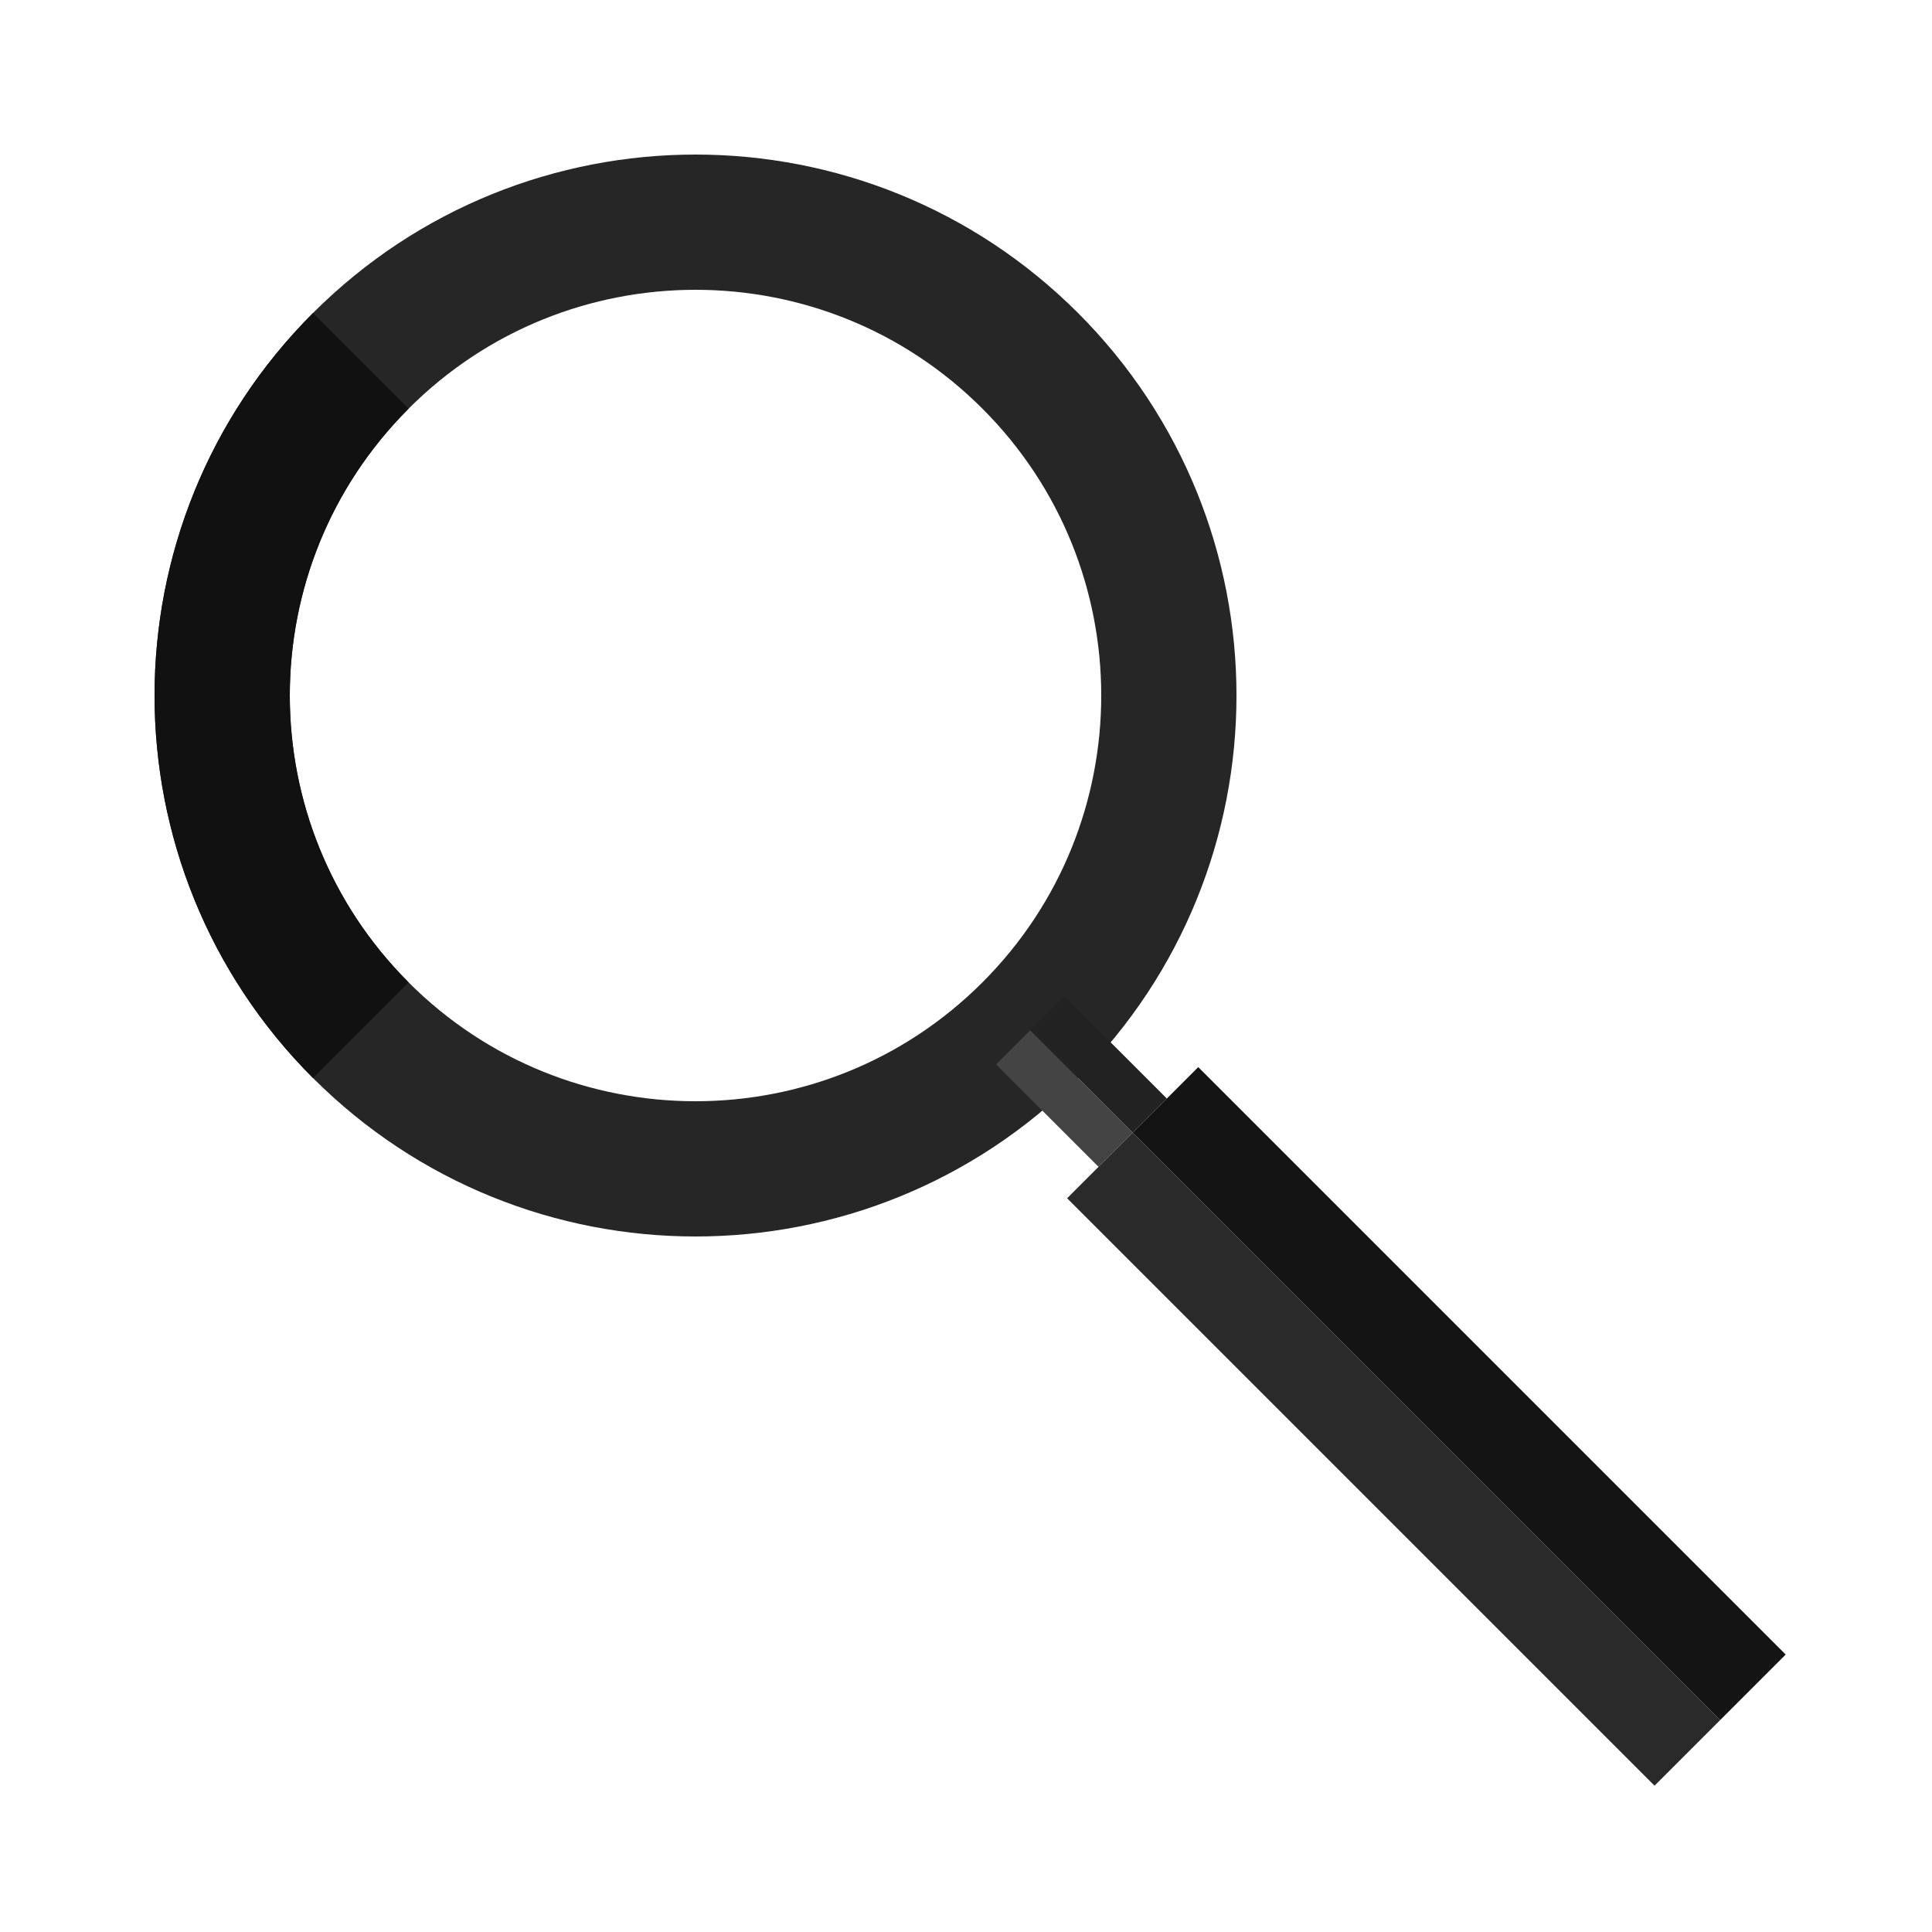
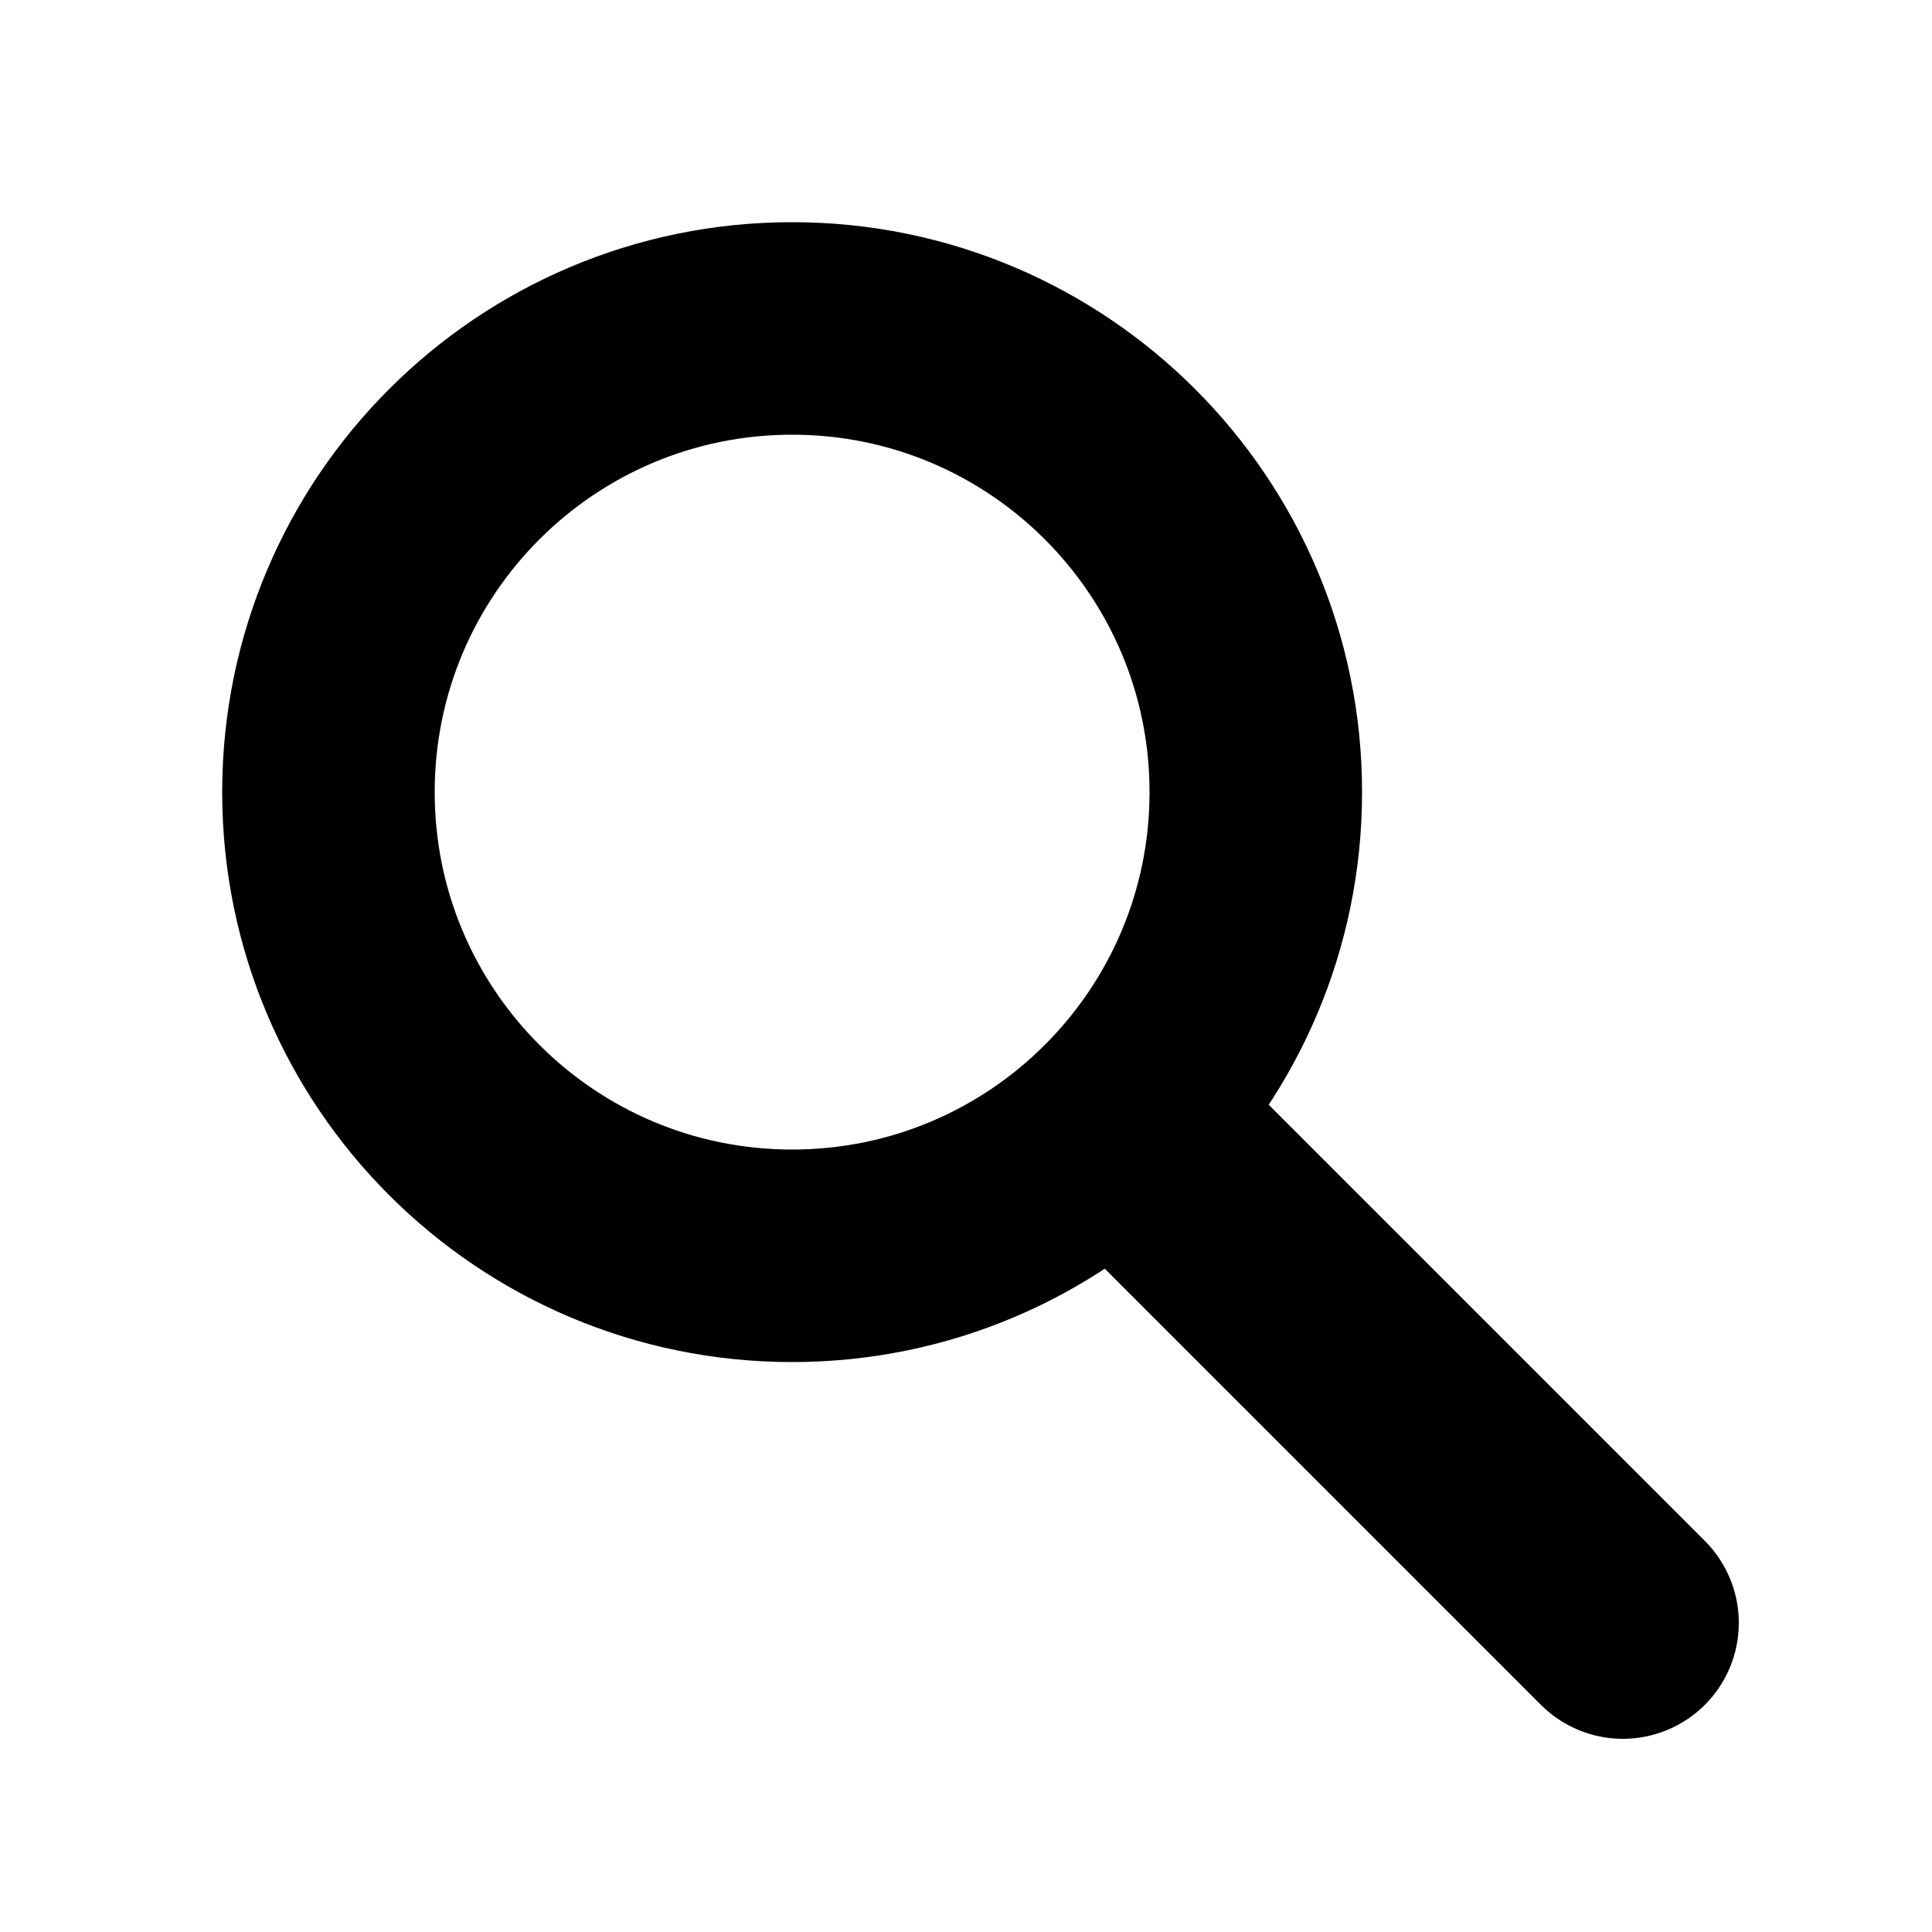
<svg xmlns="http://www.w3.org/2000/svg" viewBox="0 0 100 100" fill="none">
-   <g transform="translate(36, 36) rotate(-45)">
-     <circle cx="0" cy="0" r="24.5" stroke="#262626" stroke-width="7" fill="none" />
-     <path d="M -24.5 0 A 24.5 24.5 0 0 1 0 -24.5" stroke="#111111" stroke-width="7" fill="none" stroke-linecap="butt" />
-     <rect x="-2.5" y="24.5" width="2.5" height="7.5" fill="#444444" />
-     <rect x="0" y="24.5" width="2.5" height="7.5" fill="#222222" />
-     <rect x="-4.8" y="32" width="4.8" height="43" fill="#2a2a2a" />
-     <rect x="0" y="32" width="4.8" height="43" fill="#141414" />
-   </g>
+   <circle cx="41" cy="41" r="24" stroke="#000000" stroke-width="11" fill="none" />
+   <line x1="59" y1="59" x2="84" y2="84" stroke="#000000" stroke-width="12" stroke-linecap="round" />
</svg>
